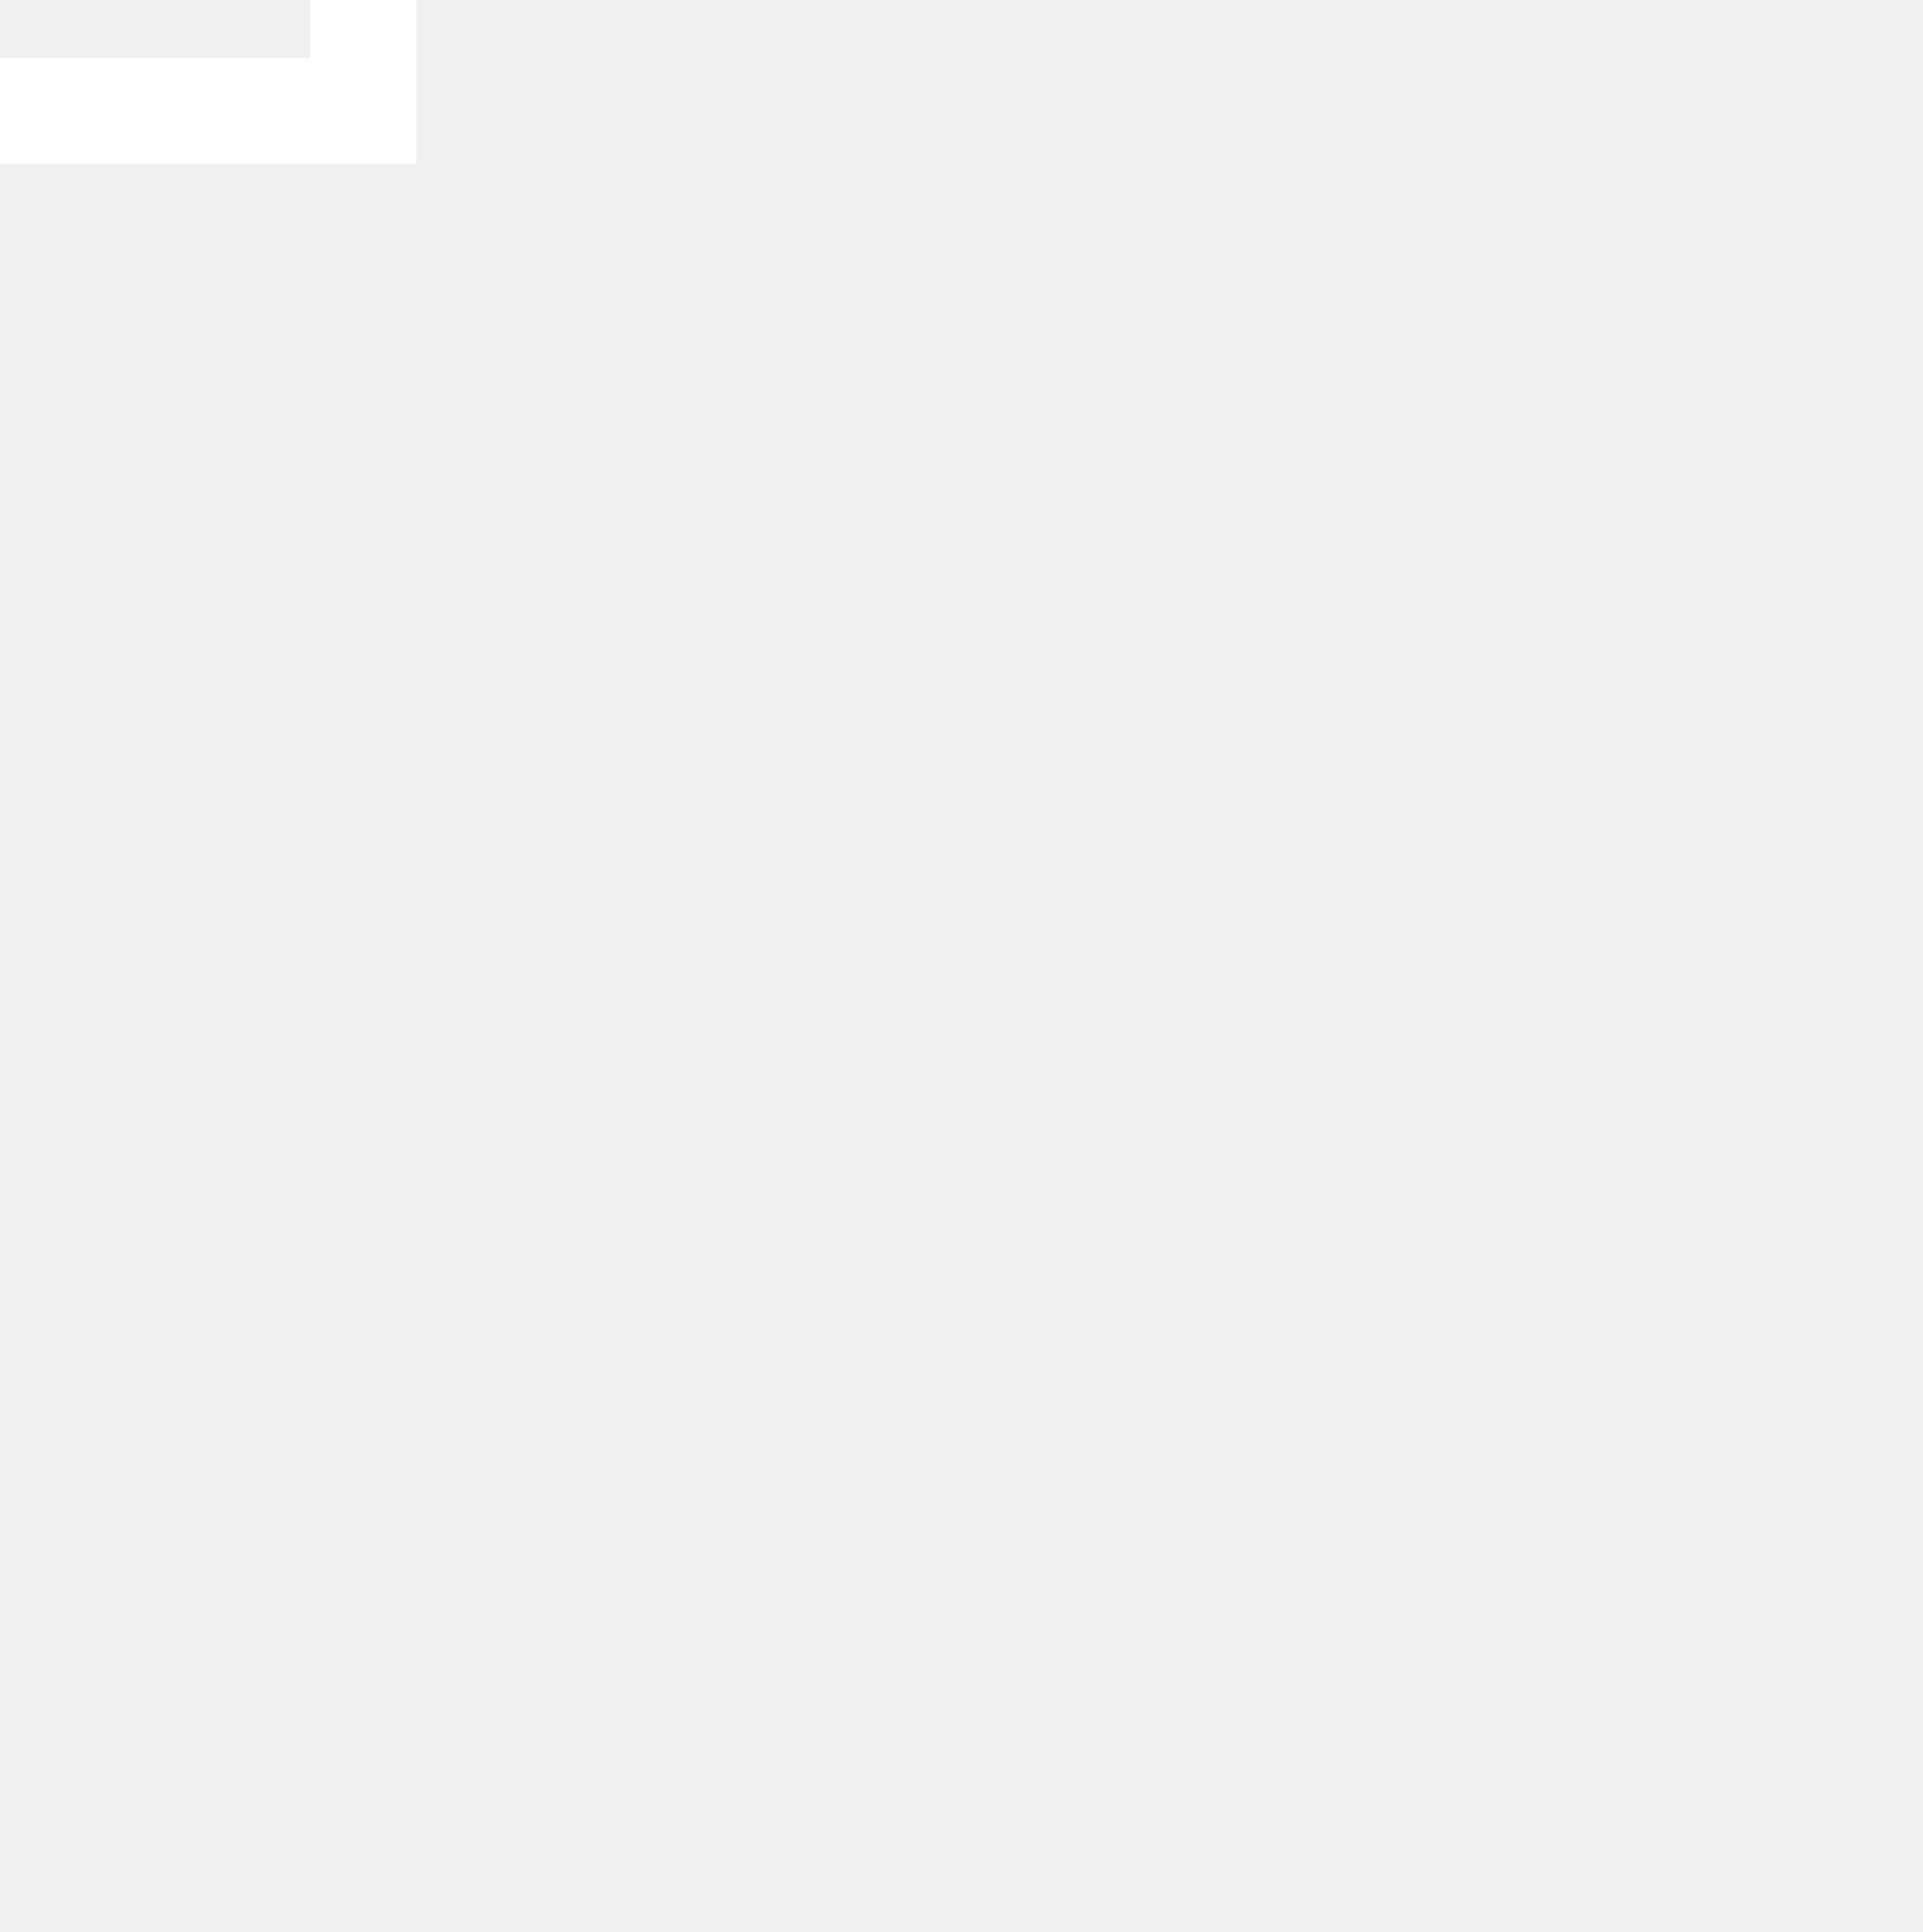
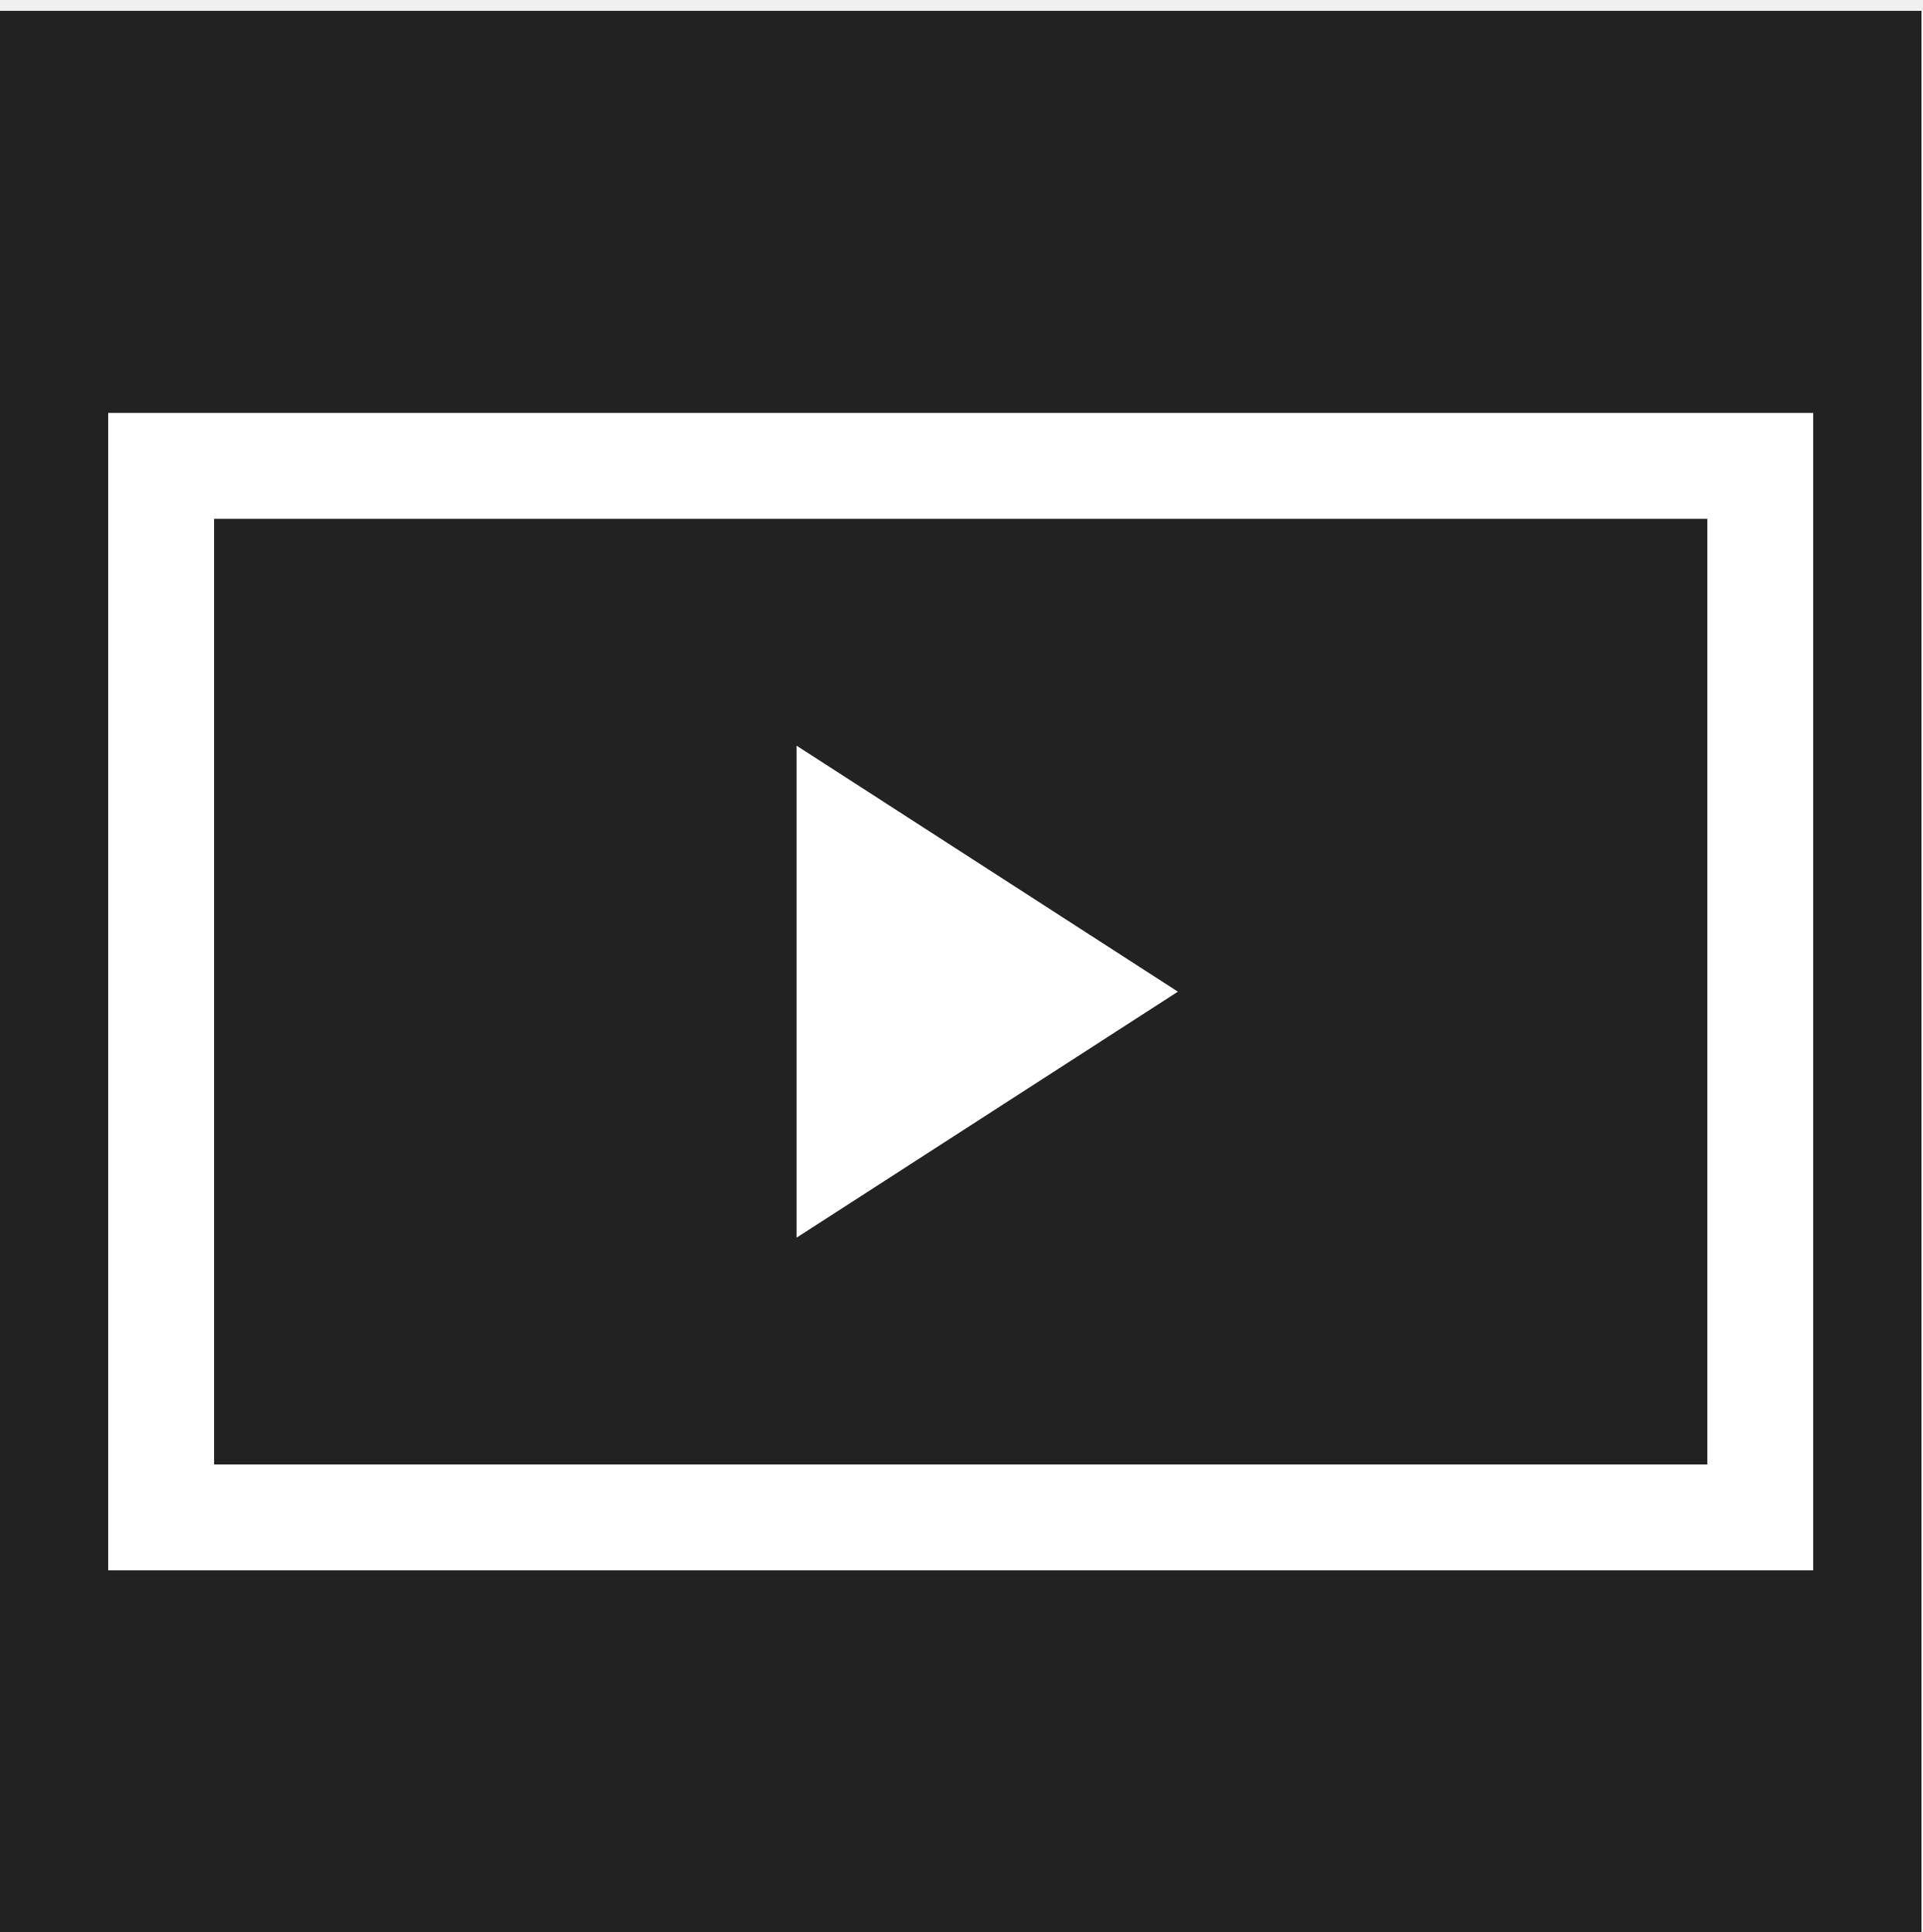
- <svg xmlns="http://www.w3.org/2000/svg" version="1.1" id="Layer_1" x="0px" y="0px" width="200.979px" height="201.979px" viewBox="0 0 200.979 201.979" enable-background="new 0 0 200.979 201.979" xml:space="preserve">
+ <svg xmlns="http://www.w3.org/2000/svg" version="1.1" id="Layer_1" x="0px" y="0px" width="200.979px" height="201.979px" viewBox="-146.021 -147.021 200.979 201.979" enable-background="new -146.021 -147.021 200.979 201.979" xml:space="preserve">
+   <rect x="-146.021" y="-145.887" fill="#212221" width="200.848" height="200.844" />
  <path fill="#FFFFFF" d="M-134.711-103.852V17.149H43.51v-121.001H-134.711z M32.443,6.078h-156.087v-98.86H32.443V6.078z" />
  <polygon fill="#FFFFFF" points="-62.753,-69.064 -62.753,-17.633 -22.896,-43.347 " />
</svg>
